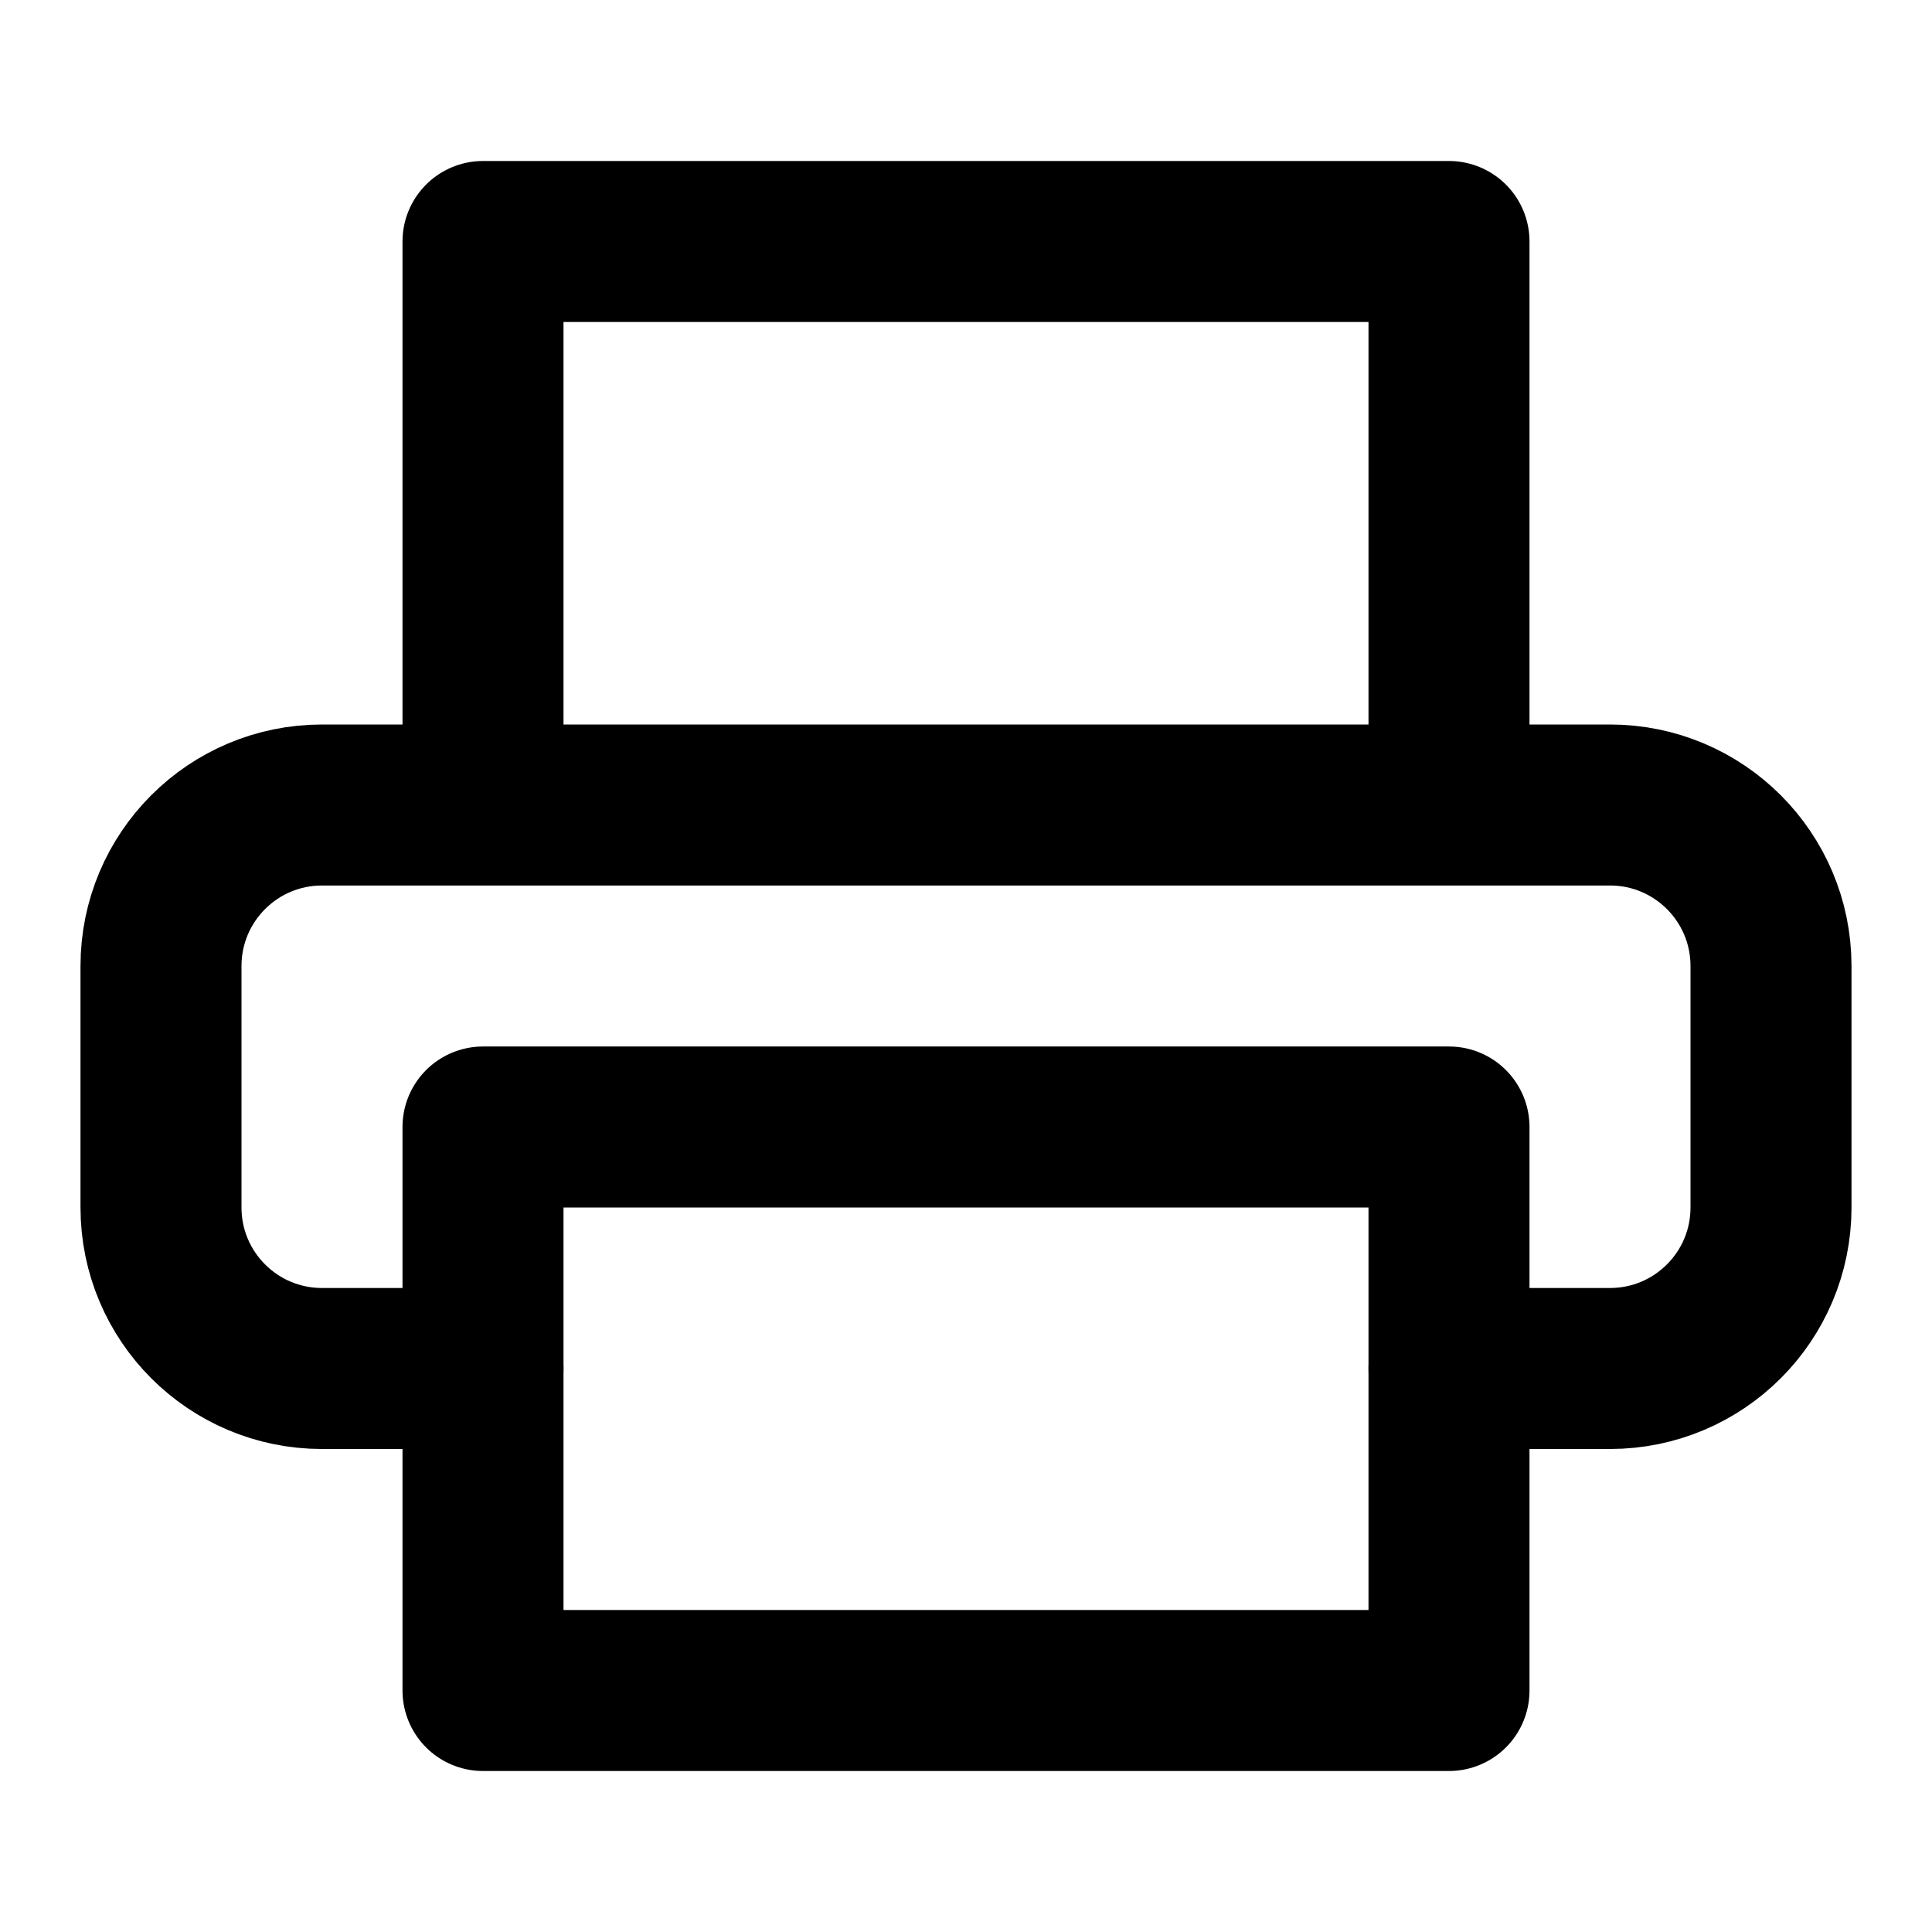
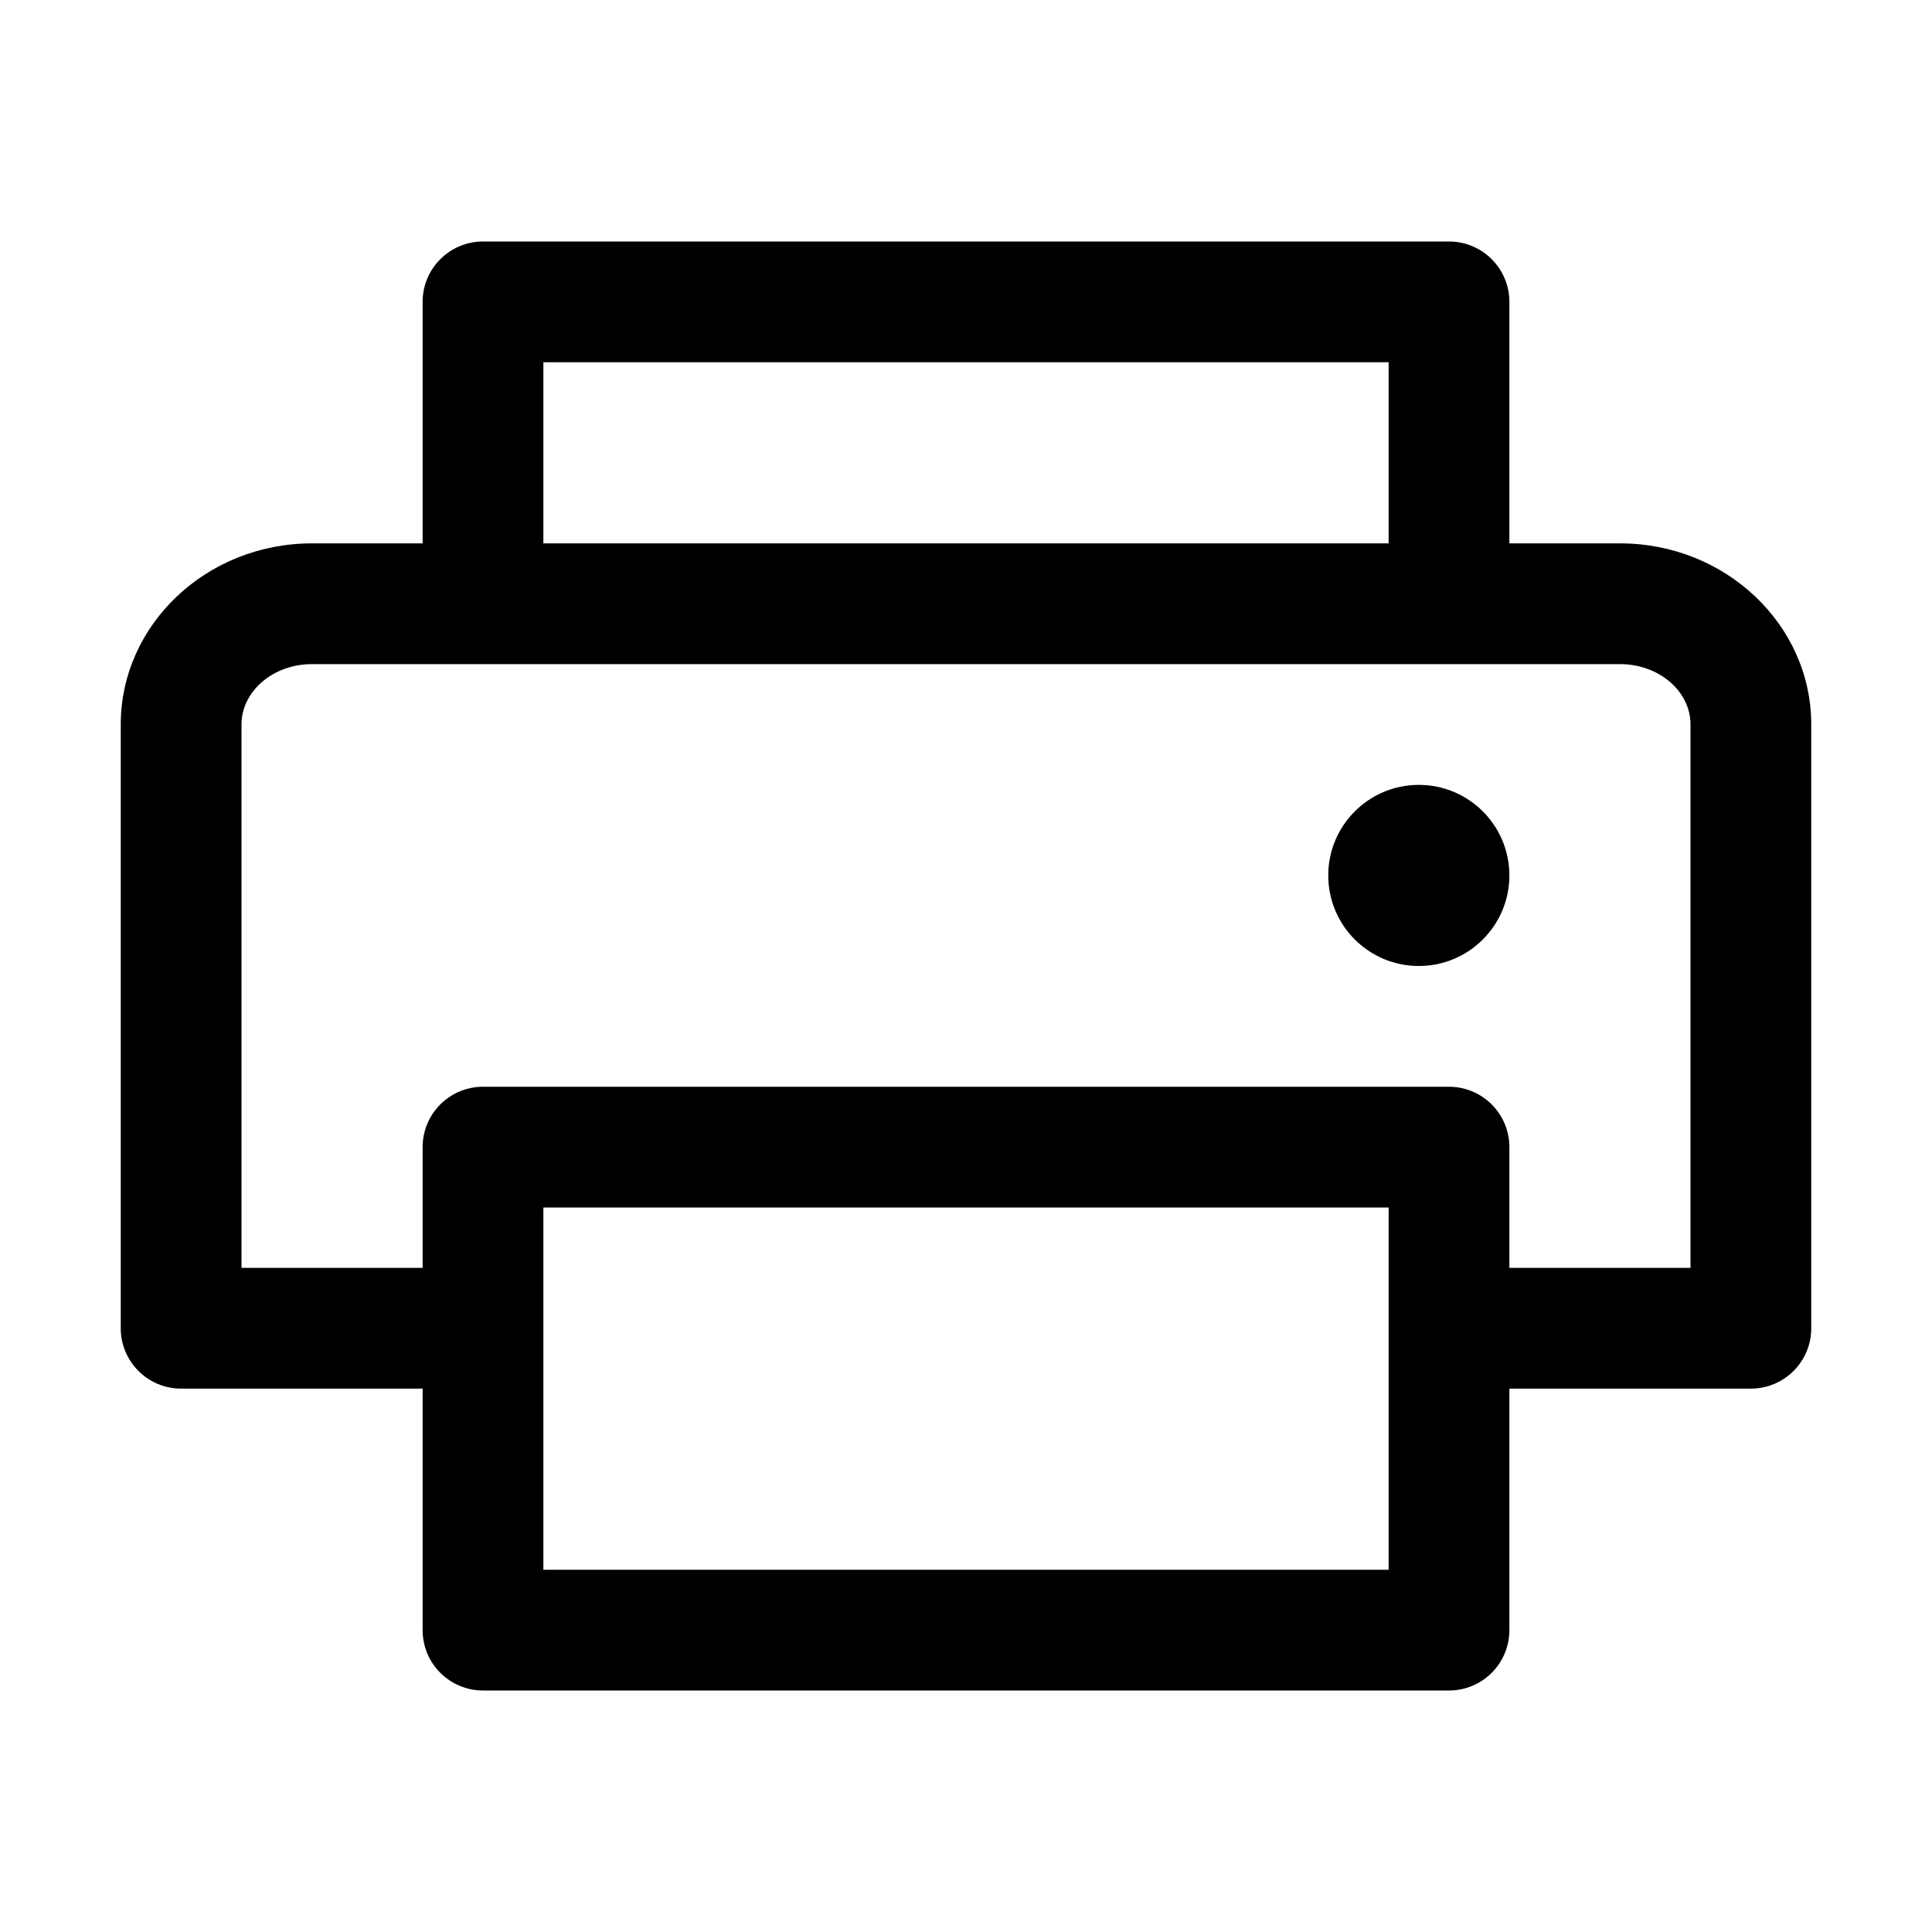
- <svg xmlns="http://www.w3.org/2000/svg" viewBox="0 0 24 24" fill="none" stroke="#000" stroke-width="2" stroke-linecap="round" stroke-linejoin="round">
-   <path d="M6 9V3h12v6" />
-   <path d="M6 17H4a2 2 0 0 1-2-2v-3a2 2 0 0 1 2-2h16a2 2 0 0 1 2 2v3a2 2 0 0 1-2 2h-2" />
-   <rect x="6" y="14" width="12" height="7" />
+ <svg xmlns="http://www.w3.org/2000/svg" viewBox="0 0 256 256" fill="#000000">
+   <path d="M214.67,72H200V40a8,8,0,0,0-8-8H64a8,8,0,0,0-8,8V72H41.33C27.36,72,16,82.77,16,96v80a8,8,0,0,0,8,8H56v32a8,8,0,0,0,8,8H192a8,8,0,0,0,8-8V184h32a8,8,0,0,0,8-8V96C240,82.77,228.64,72,214.67,72ZM72,48H184V72H72ZM184,208H72V160H184Zm40-40H200V152a8,8,0,0,0-8-8H64a8,8,0,0,0-8,8v16H32V96c0-4.41,4.19-8,9.33-8H214.67c5.14,0,9.33,3.59,9.33,8Zm-24-52a12,12,0,1,1-12-12A12,12,0,0,1,200,116Z" />
</svg>
